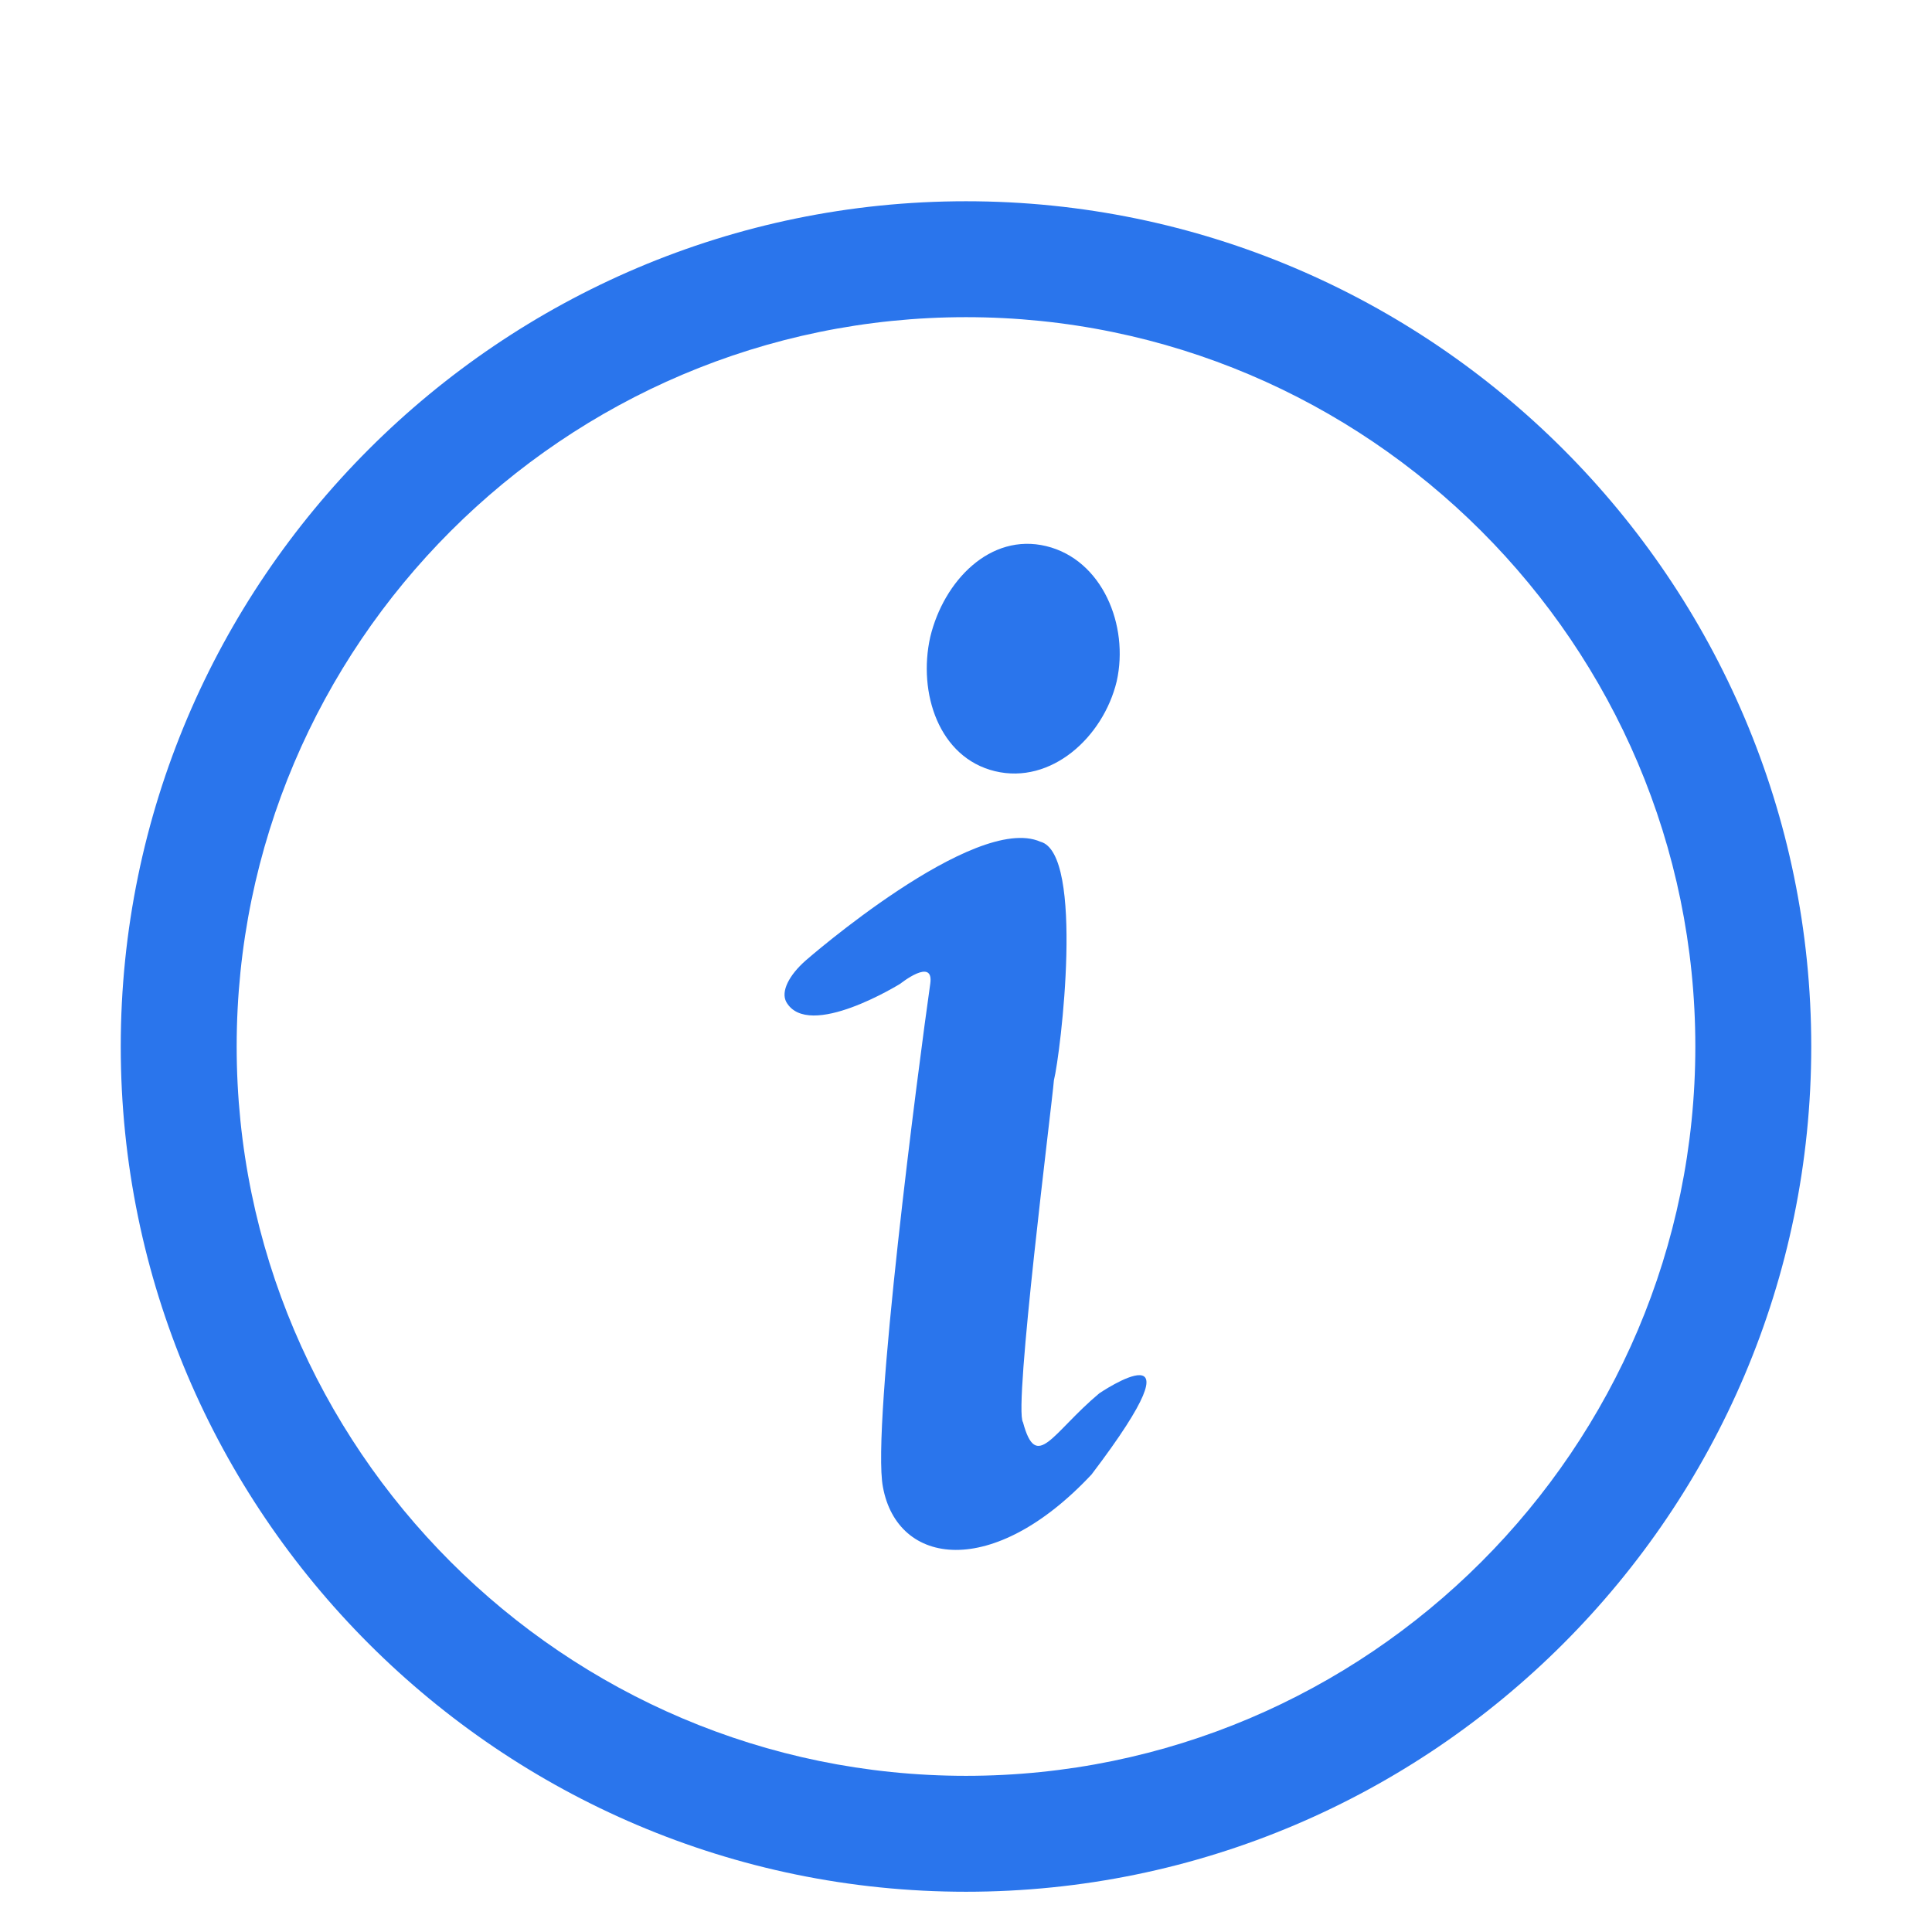
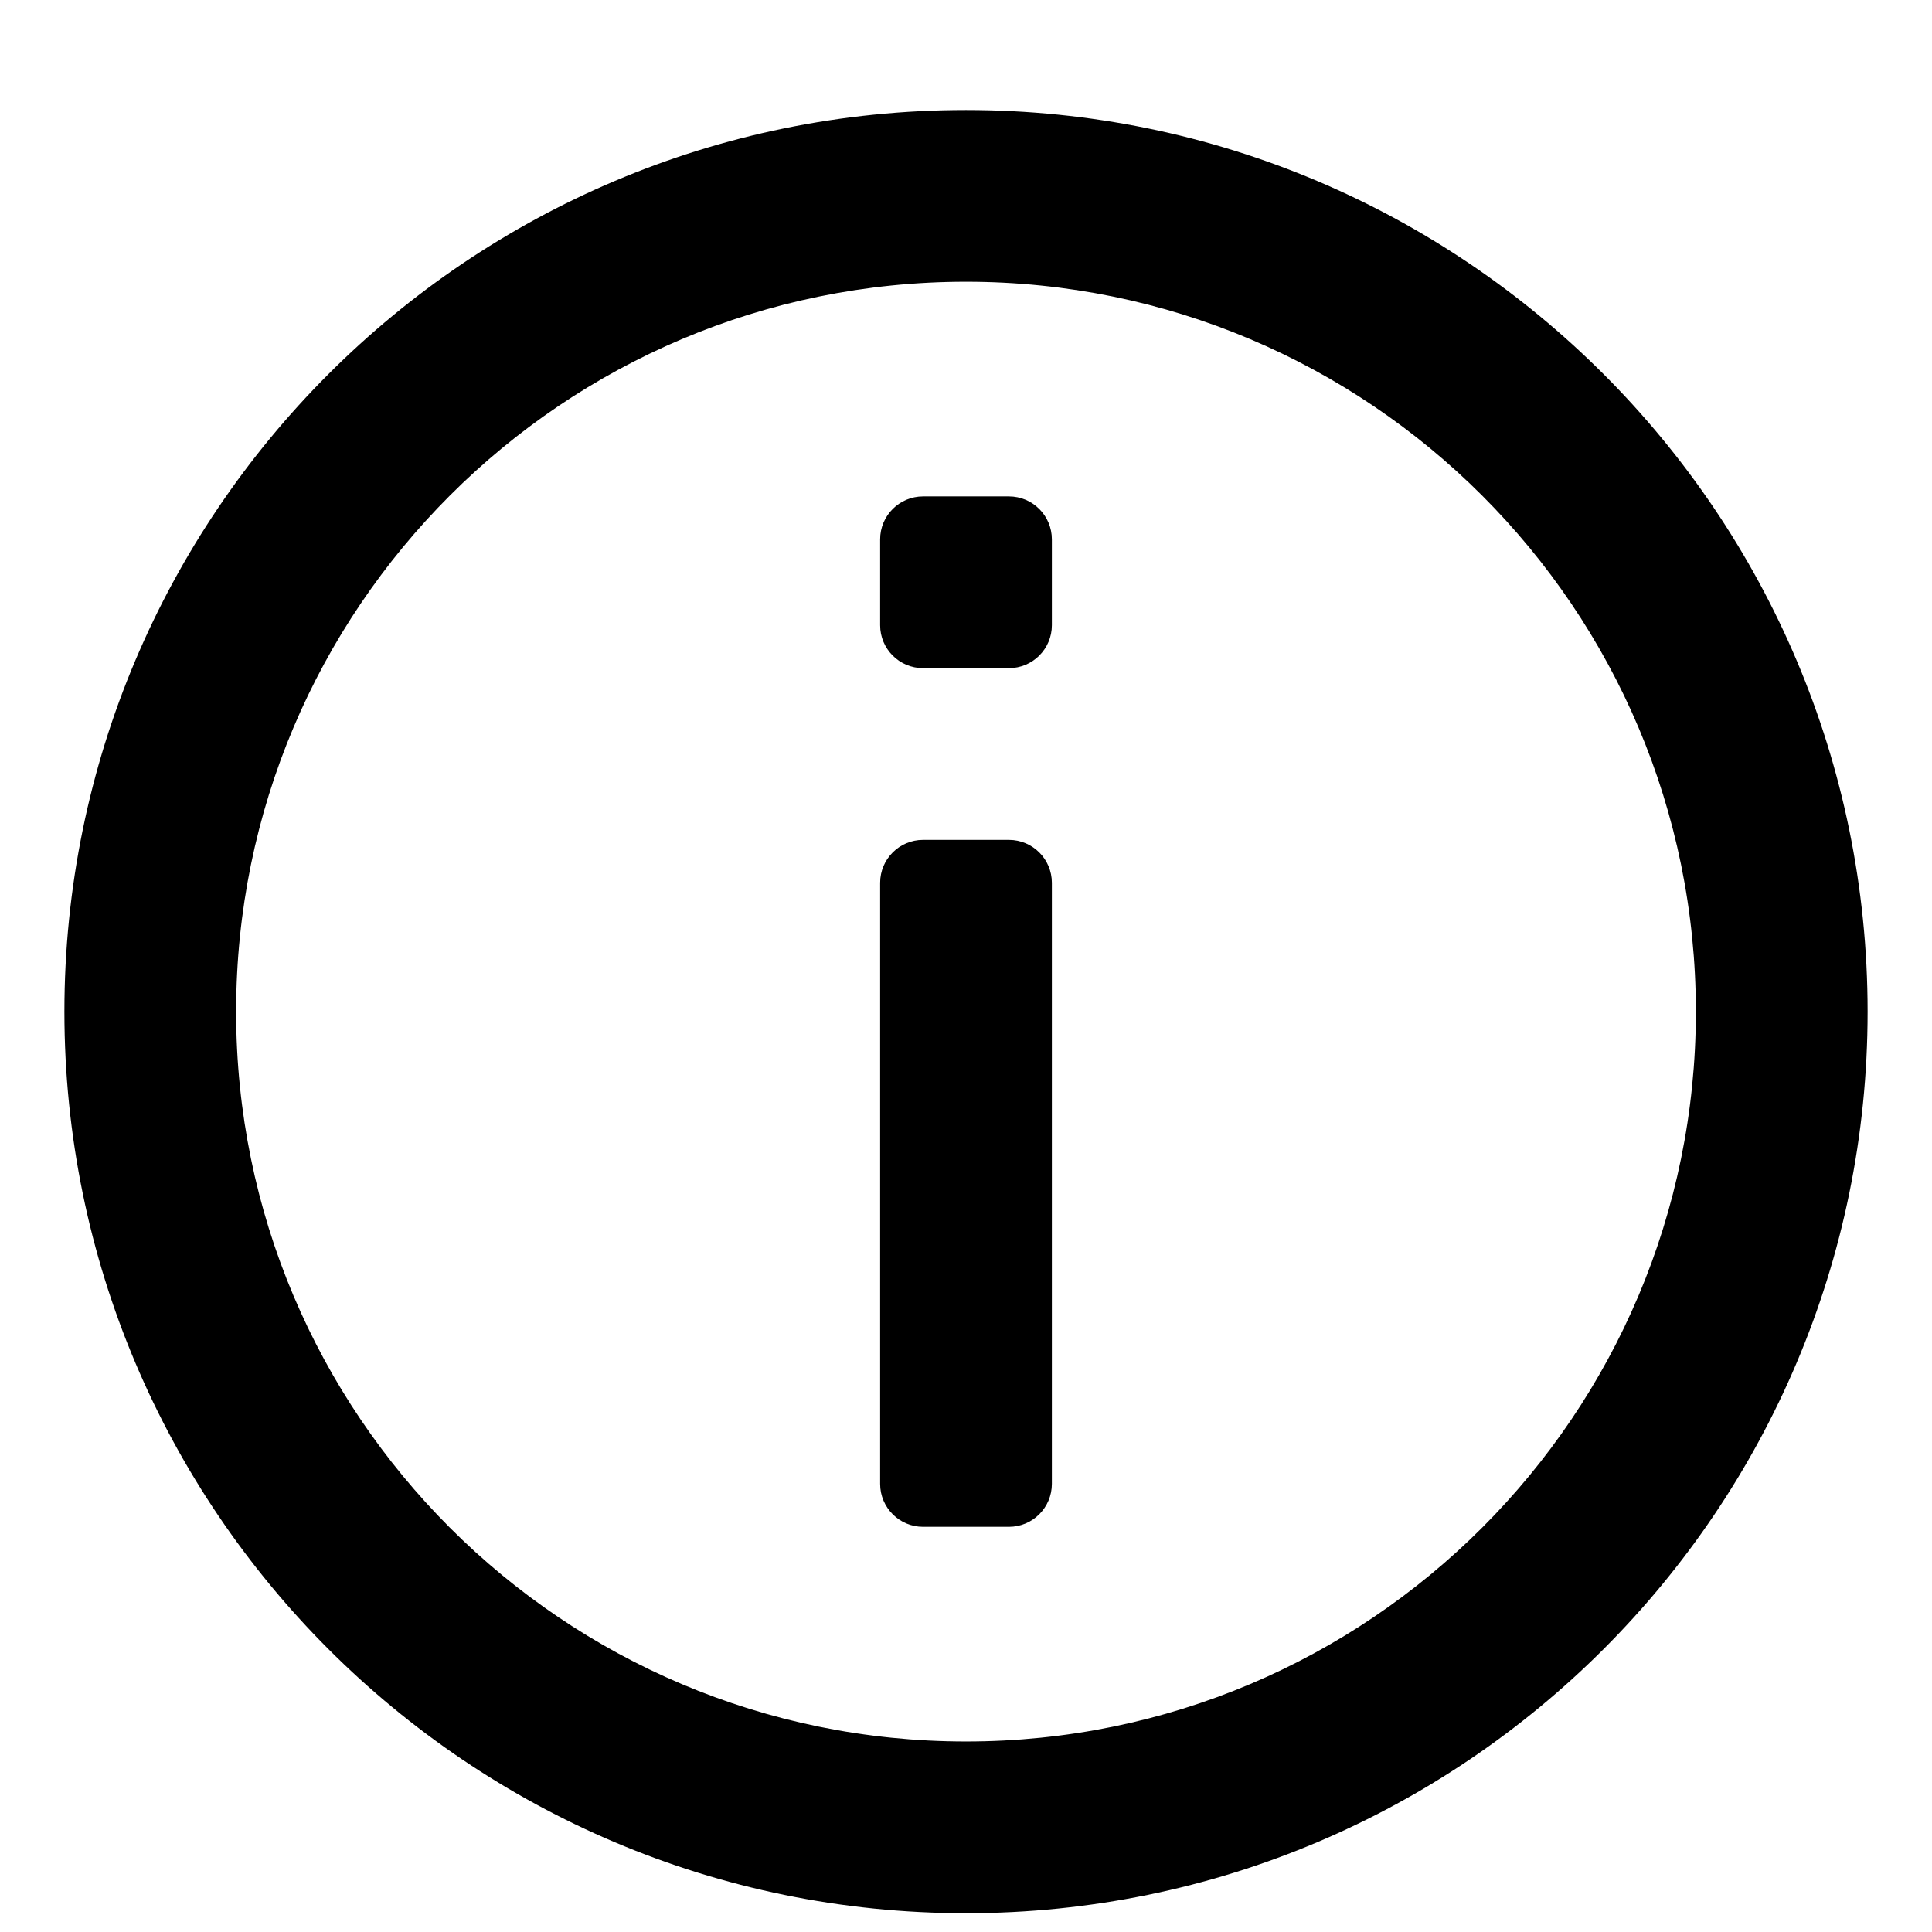
- <svg xmlns="http://www.w3.org/2000/svg" t="1754405385648" class="icon" viewBox="0 0 1024 1024" version="1.1" p-id="2103" width="64" height="64">
-   <path d="M512 1002.667c-246.784 0-448-201.216-448-448S265.216 106.667 512 106.667s448 201.216 448 448-201.216 448-448 448z m0-834.56c-212.992 0-386.56 173.568-386.56 386.56s173.568 386.56 386.56 386.56 386.56-173.568 386.56-386.56-173.568-386.56-386.56-386.56z" fill="#2a75ec" p-id="2104" />
-   <path d="M554.496 289.451c29.696 7.168 44.032 41.984 37.376 71.68-7.168 29.696-34.816 54.784-64.512 47.616-29.696-7.168-40.96-41.472-34.304-71.168 7.168-29.696 31.744-55.296 61.44-48.128zM427.008 509.099s89.6-78.336 124.416-62.976c23.552 6.144 10.752 112.128 7.168 126.464-1.024 12.8-21.504 174.08-16.384 181.248 7.168 26.624 15.36 5.632 40.448-15.36 0 0 58.88-39.936-4.096 43.008-52.224 55.808-102.912 48.64-110.592 6.656-6.144-31.744 18.944-223.744 25.088-266.752 2.048-14.336-15.872 0-15.872 0s-48.64 30.208-60.416 9.728c-3.072-5.632 1.536-14.336 10.24-22.016z" fill="#2a75ec" p-id="2105" />
+ <svg xmlns="http://www.w3.org/2000/svg" t="1754558690413" class="icon" viewBox="0 0 1024 1024" version="1.1" p-id="2120" width="128" height="128">
+   <path d="M512 58.311c263.919 0 477.867 213.948 477.867 477.867s-213.948 477.867-477.867 477.867S34.133 800.097 34.133 536.178 248.081 58.311 512 58.311z m0 91.022C298.348 149.333 125.156 322.526 125.156 536.178s173.193 386.844 386.844 386.844 386.844-173.193 386.844-386.844S725.652 149.333 512 149.333z m22.756 295.822a22.756 22.756 0 0 1 22.756 22.756v318.578a22.756 22.756 0 0 1-22.756 22.756h-45.511a22.756 22.756 0 0 1-22.756-22.756V467.911a22.756 22.756 0 0 1 22.756-22.756h45.511z m0-182.044a22.756 22.756 0 0 1 22.756 22.756v45.511a22.756 22.756 0 0 1-22.756 22.756h-45.511a22.756 22.756 0 0 1-22.756-22.756v-45.511a22.756 22.756 0 0 1 22.756-22.756h45.511z" p-id="2121" />
</svg>
